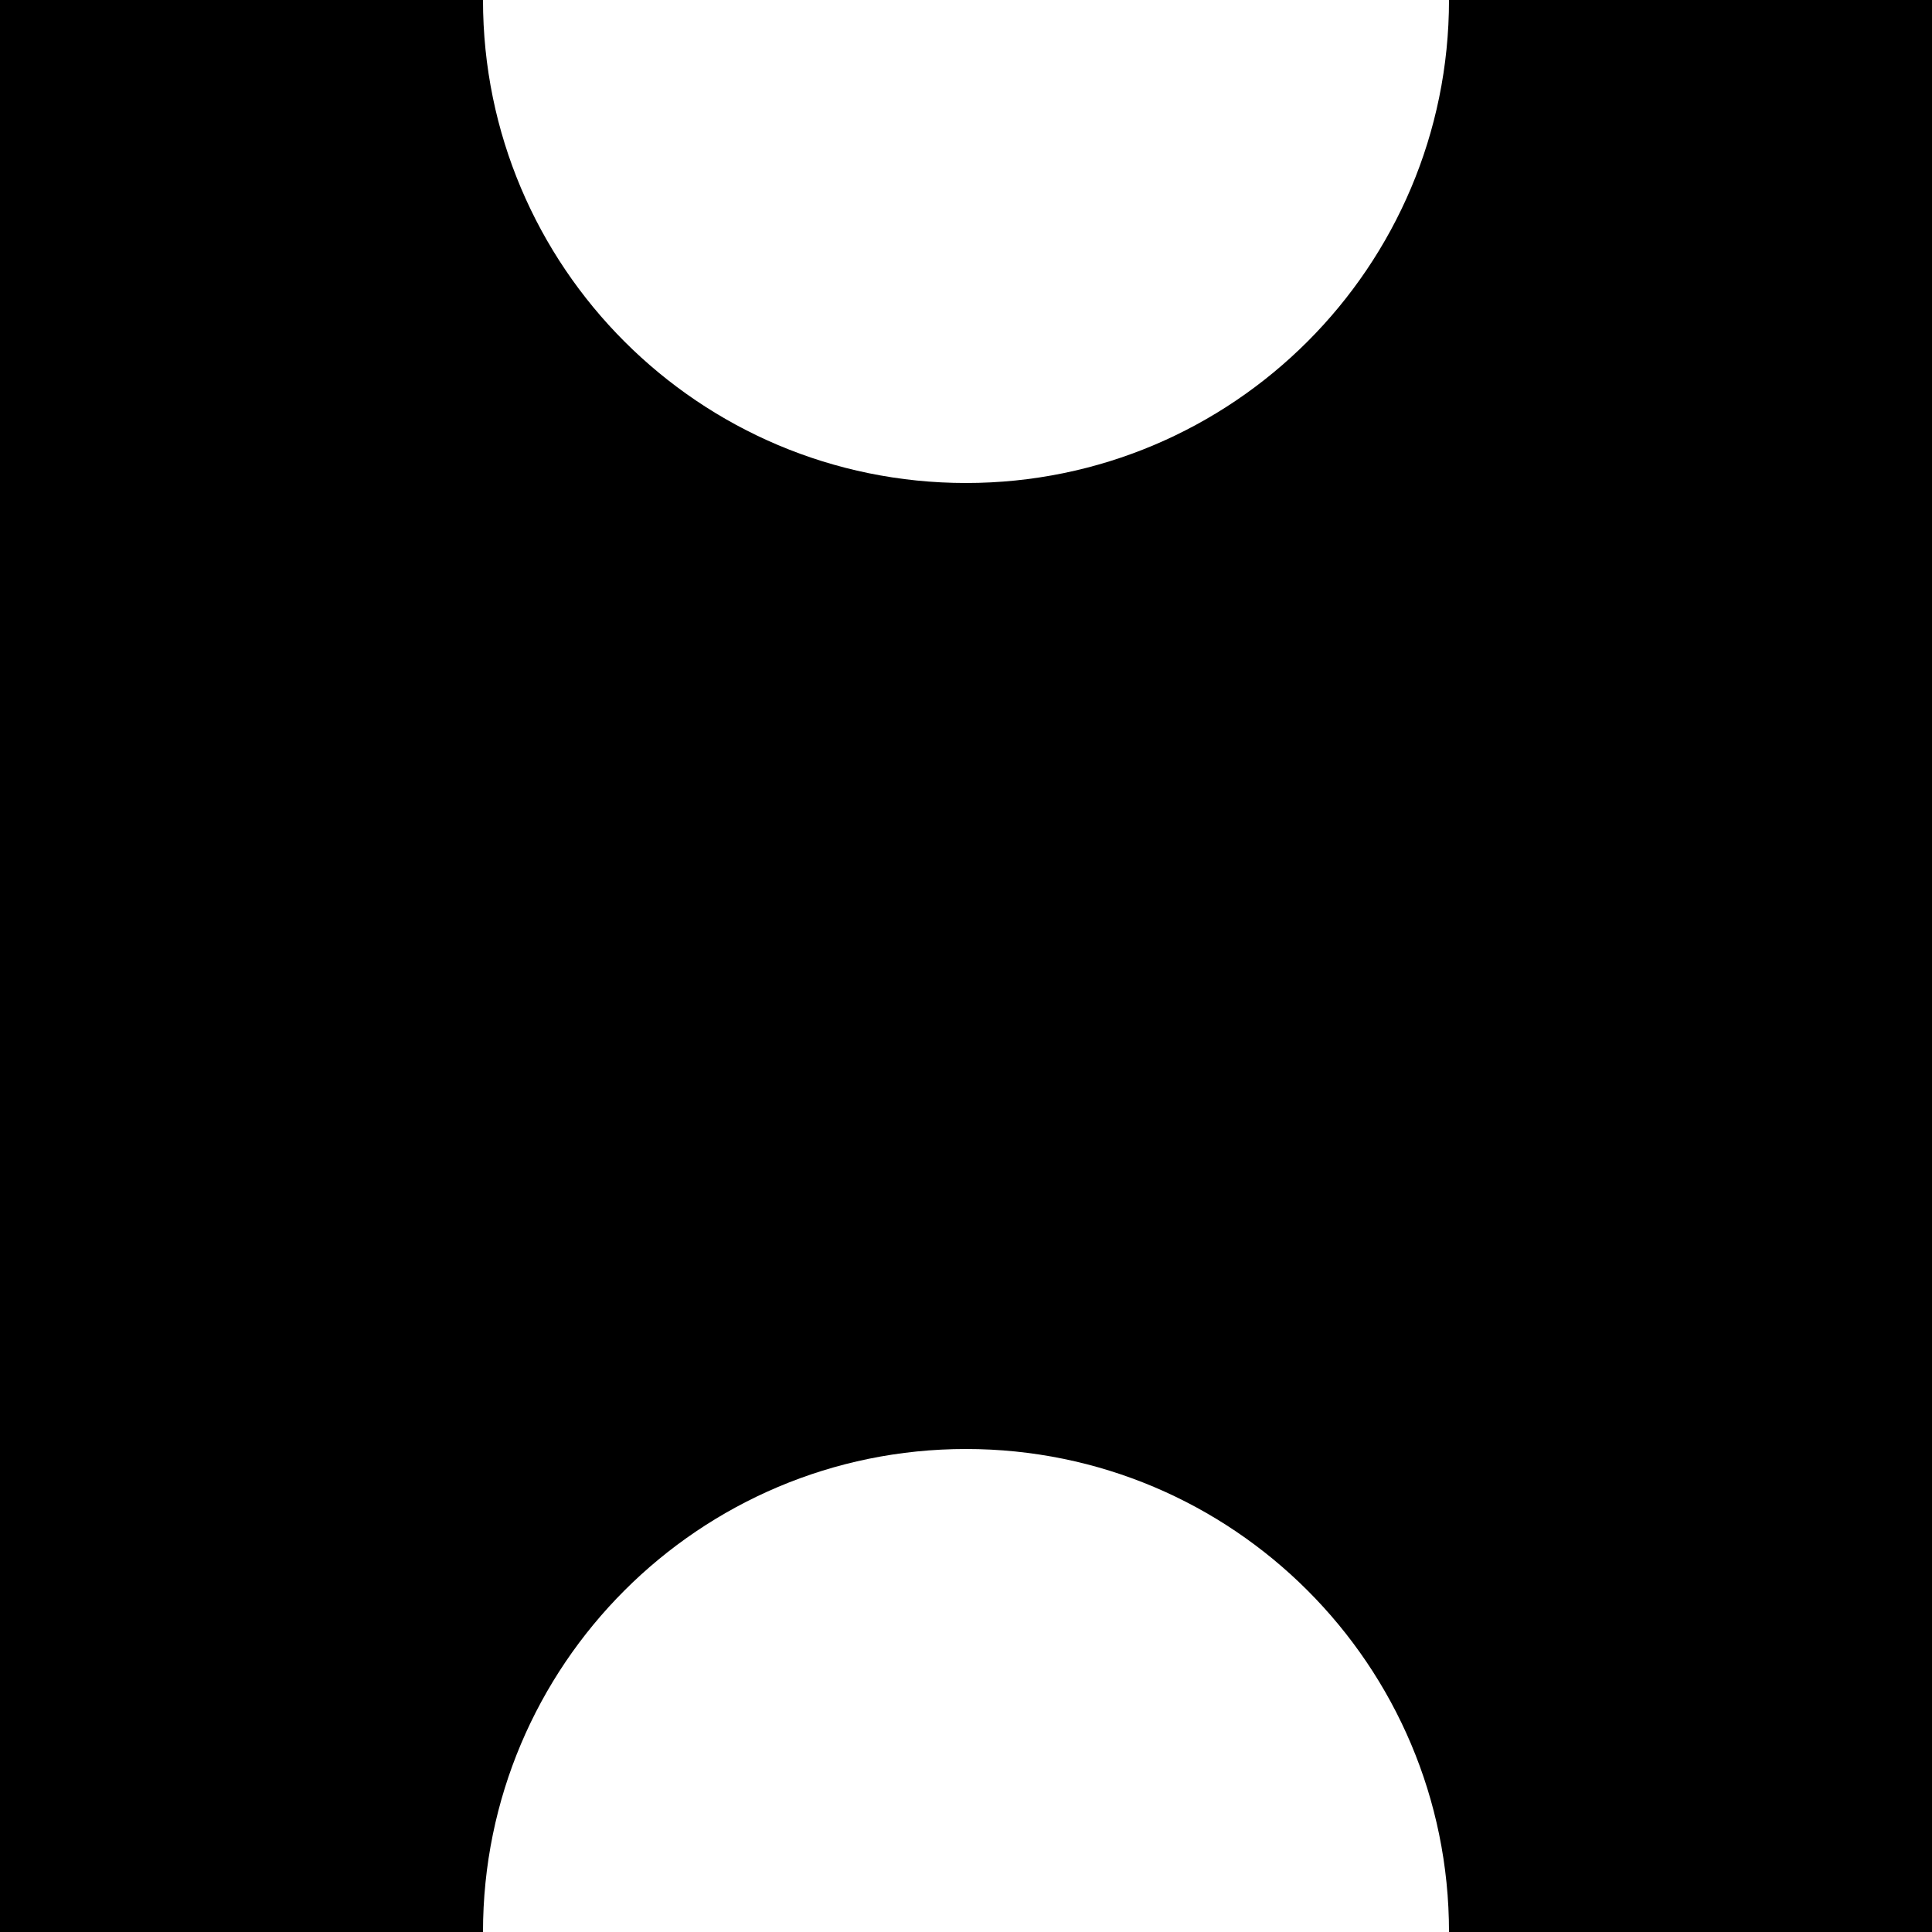
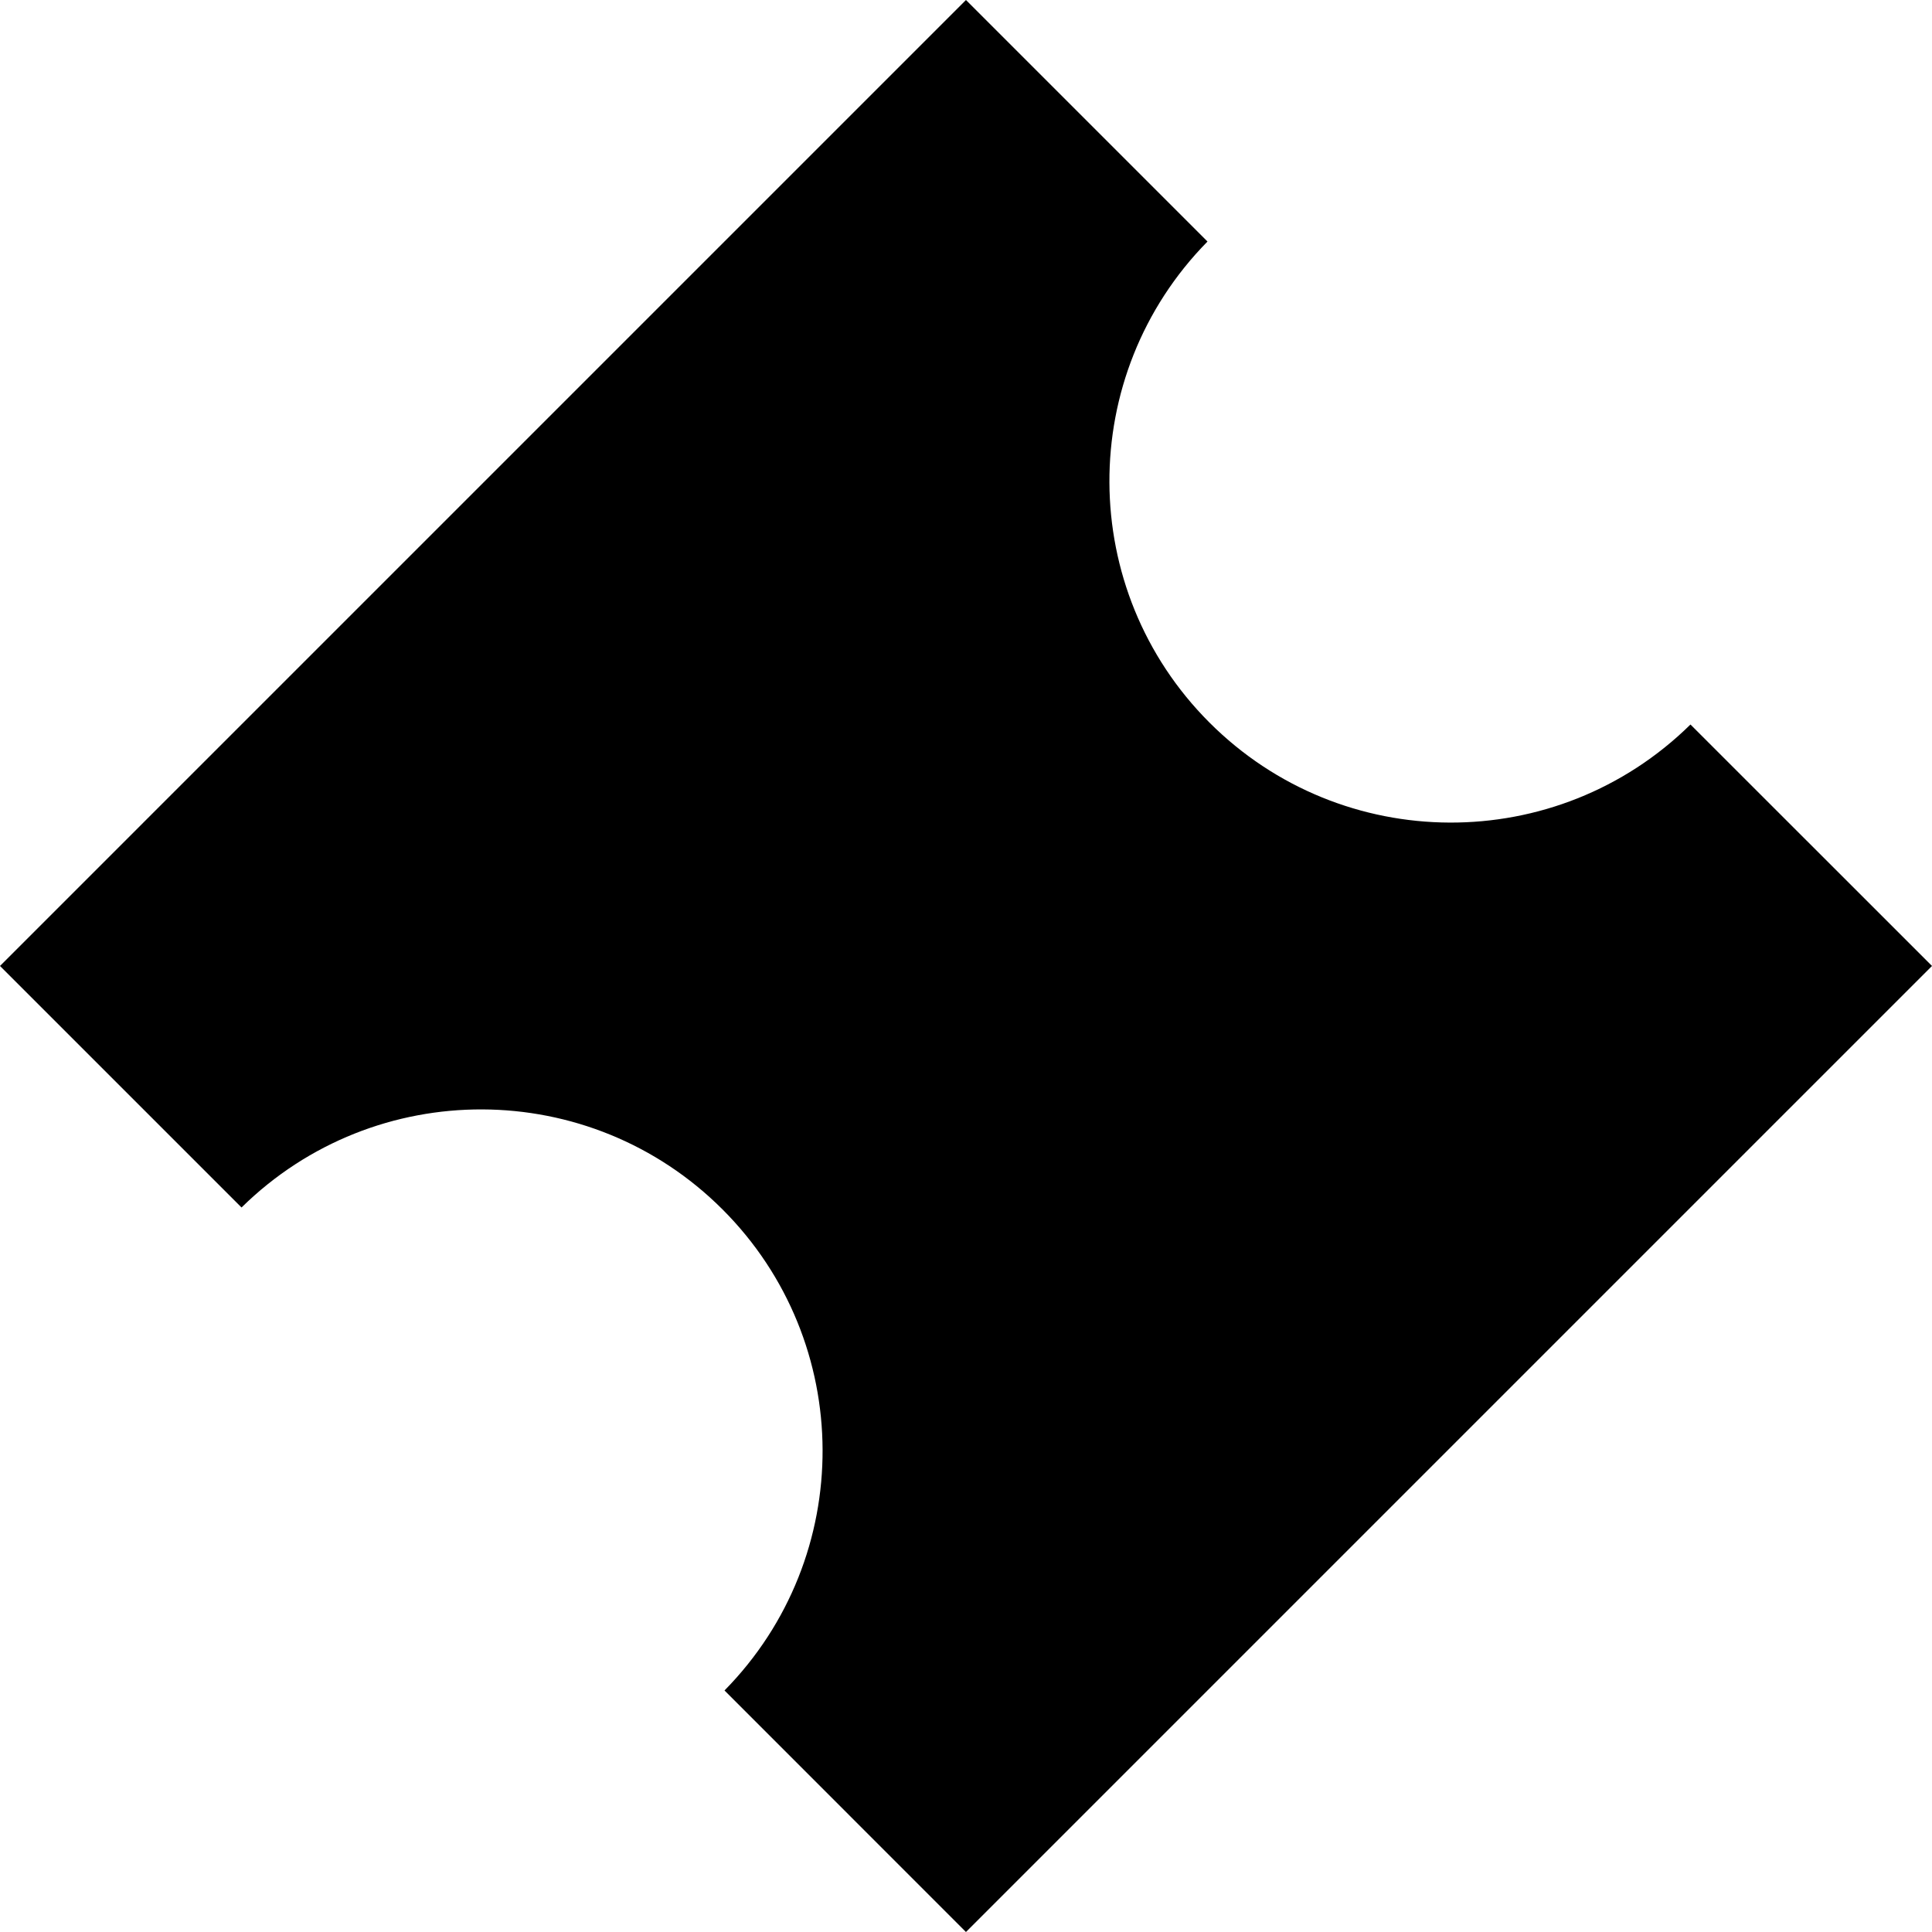
- <svg xmlns="http://www.w3.org/2000/svg" viewBox="0 0 144 144">
+ <svg xmlns="http://www.w3.org/2000/svg" viewBox="0 0 203.65 203.65">
  <g id="Layer_2" data-name="Layer 2">
    <g id="shape">
-       <path d="M144,0V144H108a36,36,0,0,0-72,0H0V0H36A36,36,0,0,0,72,36,36,36,0,0,0,108,0Z" />
+       <path d="M203.65,101.82,101.82,203.65,76.37,178.19a36,36,0,0,0-50.91-50.91L0,101.82,101.82,0l25.46,25.46a36,36,0,0,0,50.91,50.91Z" />
    </g>
  </g>
</svg>
